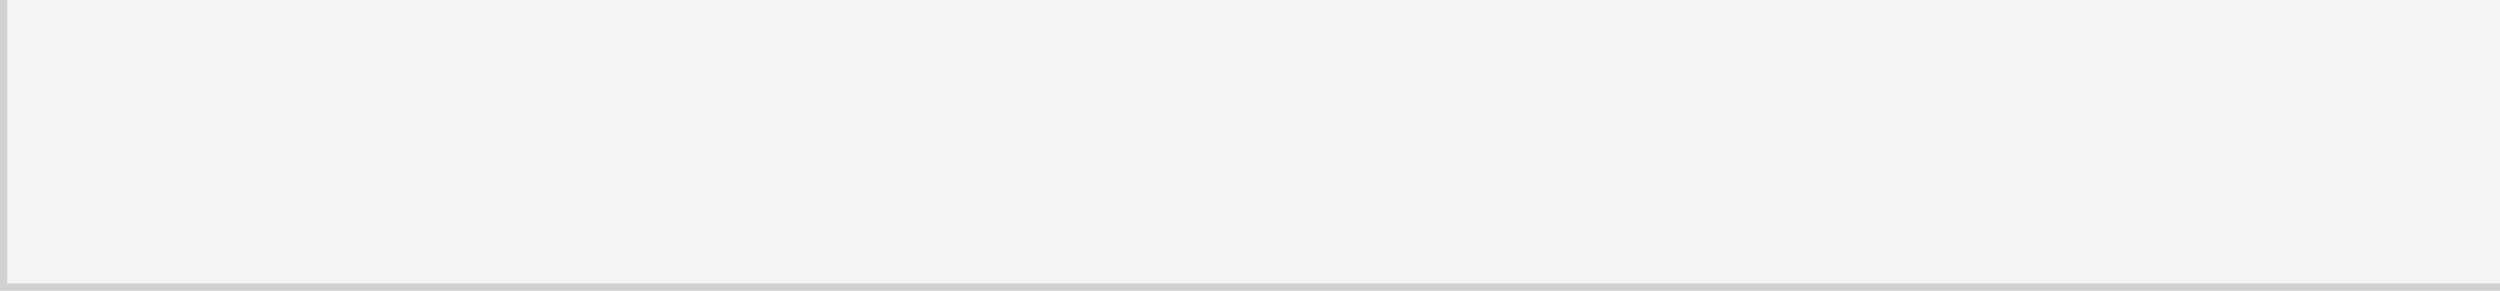
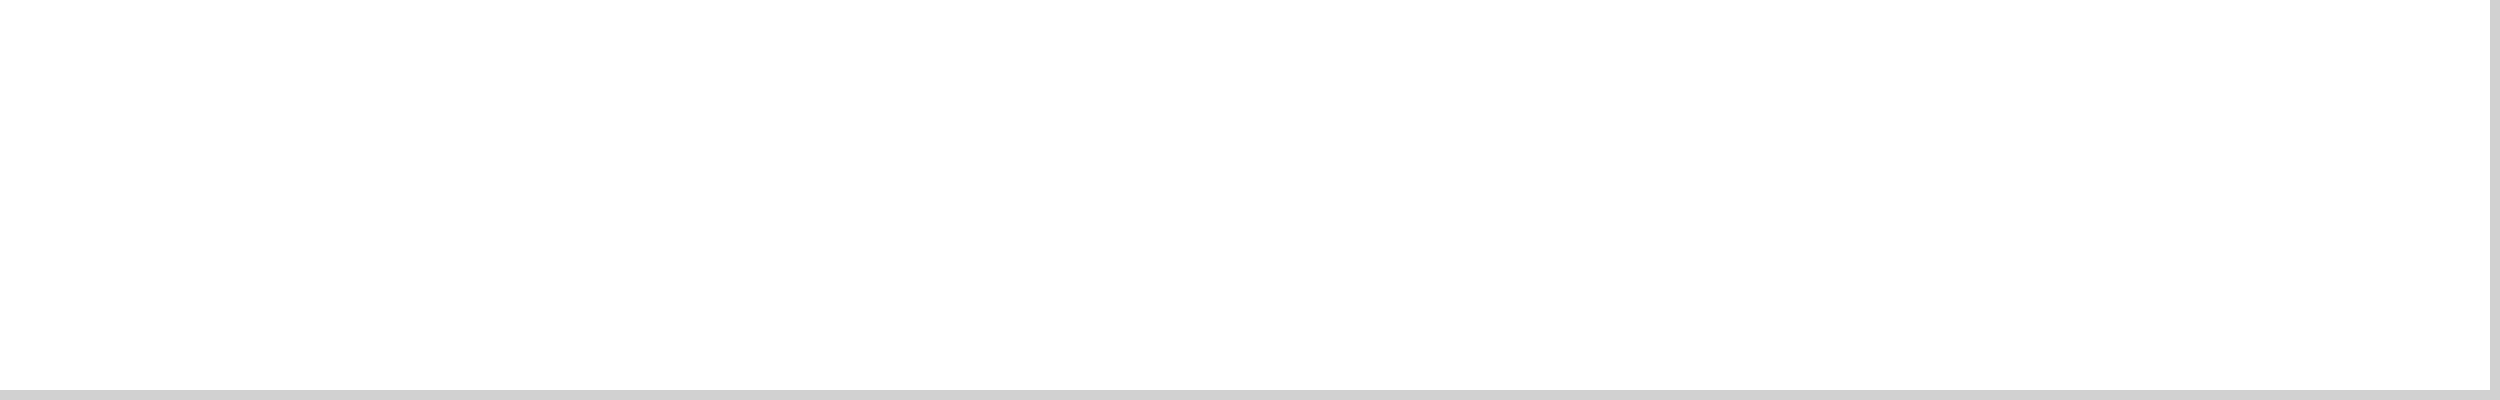
- <svg xmlns="http://www.w3.org/2000/svg" version="1.1" width="344px" height="40px">
-   <g transform="matrix(1 0 0 1 -306 -449 )">
-     <path d="M 307 449  L 650 449  L 650 488  L 307 488  L 307 449  Z " fill-rule="nonzero" fill="#f5f5f5" stroke="none" />
-     <path d="M 650 488.5  L 306.5 488.5  L 306.5 449  " stroke-width="1" stroke="#999999" fill="none" stroke-opacity="0.349" />
+ <svg xmlns="http://www.w3.org/2000/svg" version="1.1" width="250px" height="40px">
+   <g transform="matrix(1 0 0 1 -1140 -409 )">
+     <path d="M 1140 409  L 1389 409  L 1389 448  L 1140 448  L 1140 409  Z " fill-rule="nonzero" fill="#ffffff" stroke="none" />
+     <path d="M 1389.5 409  L 1389.5 448.5  L 1140 448.5  " stroke-width="1" stroke="#999999" fill="none" stroke-opacity="0.349" />
  </g>
</svg>
